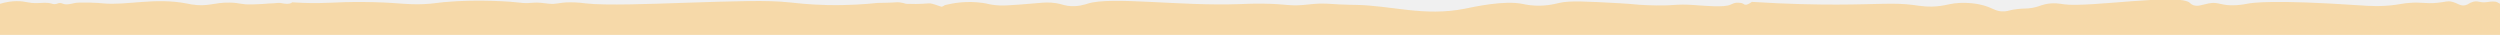
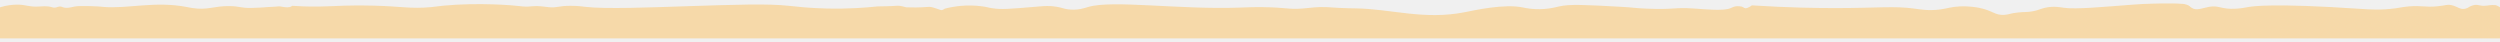
- <svg xmlns="http://www.w3.org/2000/svg" width="2149" height="30" viewBox="0 0 2149 30" fill="none">
-   <g clip-path="url(#clip0_1012_16011)">
-     <path d="M2149.49 3.437C2148.82 3.31 2146.44 1.521 2145.21 1.431C2141.22 1.147 2140.53 1.478 2137.53 1.837C2131.06 2.607 2130.6 0.304 2125.8 1.56C2122.29 2.48 2122.06 3.848 2119.15 4.506C2114.73 5.508 2112.53 2.54 2107.35 1.433C2103.49 0.61 2102.65 1.665 2095.24 2.398C2084.29 3.474 2082.24 1.538 2070.56 2.525C2065.69 2.936 2064.25 3.422 2059.58 4.08C2046.79 5.875 2036.74 5.15 2028.57 4.596C1953.62 -0.467 1936.03 2.398 1931.93 3.168C1930.26 3.482 1926.95 4.177 1922.23 4.462C1908.78 5.269 1907.72 1.253 1898.72 2.906C1893.1 3.938 1888.16 6.481 1883.86 3.684C1883.07 3.168 1882.57 2.659 1882.43 2.517C1873.79 -6.075 1795.18 6.742 1774.04 3.684C1771.25 3.28 1765.33 2.001 1757.89 3.684C1753.5 4.678 1752.3 5.86 1746.78 6.795C1742.07 7.595 1740.69 7.116 1734.89 7.7C1727.37 8.462 1727.22 9.524 1723.01 9.771C1714.58 10.272 1713.4 6.159 1701.04 3.684C1699.53 3.385 1693.02 2.136 1684.63 2.517C1677.09 2.861 1674.39 4.237 1667.83 5.112C1657.79 6.451 1650.41 5.06 1645.09 4.334C1628.48 2.069 1614.09 3.878 1579.07 3.946C1561.94 3.976 1537.11 3.602 1505.94 1.612C1505.94 1.612 1502.84 3.946 1500.77 4.073C1499.48 4.155 1499.19 3.572 1498.11 3.056C1497.25 2.652 1496.53 2.457 1494.96 2.383C1492.48 2.27 1491.24 2.211 1487.73 3.938C1482.19 6.66 1465.4 4.948 1456.2 4.327C1438.35 3.116 1440.17 5.419 1416.02 4.454C1404.38 3.99 1405.93 3.534 1391.99 2.772C1363.47 1.209 1349.2 0.423 1340.31 2.51C1336.48 3.407 1327.23 5.912 1315.12 4.454C1312.06 4.088 1309.89 3.594 1309.05 3.415C1293.09 0.042 1266.82 5.957 1259.44 7.43C1224.06 14.49 1195.82 4.566 1164.87 4.192C1163.35 4.177 1158.33 4.133 1151.43 3.804C1145.95 3.542 1143.5 3.295 1140.71 3.153C1131.86 2.719 1127.24 3.751 1119.78 4.32C1107.11 5.284 1106.14 3.4 1085.93 3.153C1076.68 3.041 1070.63 3.362 1065.52 3.542C1013.76 5.381 955.785 -3.226 935.281 3.026C932.791 3.789 926.096 6.212 917.708 4.97C913.927 4.409 912.637 3.527 908.015 2.764C902.095 1.792 897.666 2.173 892.253 2.637C866.209 4.851 861.161 5.187 853.75 4.192C848.851 3.534 849.545 3.19 844.706 2.51C831.061 0.588 819.676 2.51 812.145 4.454C812.145 4.454 810.333 5.748 809.305 5.748C808.276 5.748 801.55 2.637 798.449 2.899C795.347 3.16 789.792 3.415 787.339 3.415C784.886 3.415 779.846 3.288 779.07 3.288C778.295 3.288 774.418 1.605 770.287 1.994C766.149 2.383 754.399 2.51 754.399 2.51C744.393 3.579 729.227 4.746 710.729 4.327C695.138 3.968 684.163 2.637 678.042 1.994C659.729 0.065 634.916 0.88 585.274 2.51C562.063 3.273 520.019 4.948 503.362 2.899C501.289 2.644 496.652 1.971 490.187 1.994C479.533 2.031 479.324 3.908 471.585 3.16C467.715 2.787 462.66 1.822 457.5 2.383C457.016 2.435 455.815 2.577 454.138 2.644C450.26 2.787 447.405 2.36 446.644 2.256C441.529 1.553 411.333 -0.975 381.27 1.867C374.149 2.54 375.961 2.667 370.161 3.16C352.162 4.686 345.832 2.487 321.585 1.867C308.76 1.538 297.852 1.822 296.264 1.867C286.623 2.136 282.545 2.555 273.911 2.645C264.166 2.749 256.233 2.353 251.043 1.994C251.043 1.994 250.395 3.288 246.905 3.288C243.416 3.288 241.09 2.248 239.151 2.51C237.212 2.772 231.531 3.026 230.756 3.026C230.756 3.026 225.827 3.564 216.418 3.804C207.023 4.043 206.643 2.428 197.815 2.248C183.41 1.949 178.973 6.122 164.613 3.804C162.906 3.527 162.526 3.4 160.609 3.026C133.067 -2.306 109.26 4.813 88.517 2.899C86.847 2.742 82.843 2.315 77.273 2.248C70.056 2.166 66.44 2.121 64.099 2.637C61.743 3.153 56.993 4.477 53.891 3.153C53.556 3.011 53.019 2.742 52.214 2.637C50.245 2.368 49.284 3.377 47.308 3.542C45.928 3.654 45.004 3.288 44.079 3.026C40.396 1.986 36.027 2.495 32.709 2.637C23.956 3.018 22.554 0.85 14.106 0.992C10.654 1.052 5.629 1.5 -0.493 3.415L-0.493 136.498L2149.49 136.498V3.437Z" fill="#F6D9A9" />
+ <svg xmlns="http://www.w3.org/2000/svg" width="2149" height="36" viewBox="0 0 2149 36" fill="none">
+   <mask id="mask0_1282_17634" style="mask-type:luminance" maskUnits="userSpaceOnUse" x="0" y="3" width="2149" height="30">
+     <path d="M2149 33H0V3H2149V33Z" fill="white" />
+   </mask>
+   <g mask="url(#mask0_1282_17634)">
+     <path d="M2149.49 6.437C2148.82 6.31 2146.44 4.521 2145.21 4.431C2141.22 4.147 2140.53 4.478 2137.53 4.837C2131.06 5.607 2130.6 3.304 2125.8 4.56C2122.29 5.48 2122.06 6.848 2119.15 7.506C2114.73 8.508 2112.53 5.54 2107.35 4.433C2103.49 3.61 2102.65 4.665 2095.24 5.398C2084.29 6.474 2082.24 4.538 2070.56 5.525C2065.69 5.936 2064.25 6.422 2059.58 7.08C2046.79 8.875 2036.74 8.15 2028.57 7.596C1953.62 2.533 1936.03 5.398 1931.93 6.168C1930.26 6.482 1926.95 7.177 1922.23 7.462C1908.78 8.269 1907.72 4.253 1898.72 5.906C1893.1 6.938 1888.16 9.481 1883.86 6.684C1883.07 6.168 1882.57 5.659 1882.43 5.517C1873.79 -3.075 1795.18 9.742 1774.04 6.684C1771.25 6.28 1765.33 5.001 1757.89 6.684C1753.5 7.678 1752.3 8.86 1746.78 9.795C1742.07 10.595 1740.69 10.116 1734.89 10.7C1727.37 11.462 1727.22 12.524 1723.01 12.771C1714.58 13.272 1713.4 9.159 1701.04 6.684C1699.53 6.385 1693.02 5.136 1684.63 5.517C1677.09 5.861 1674.39 7.237 1667.83 8.112C1657.79 9.451 1650.41 8.06 1645.09 7.334C1628.48 5.069 1614.09 6.878 1579.07 6.946C1561.94 6.975 1537.11 6.602 1505.94 4.612C1505.94 4.612 1502.84 6.946 1500.77 7.073C1499.48 7.155 1499.19 6.572 1498.11 6.056C1497.25 5.652 1496.53 5.457 1494.96 5.383C1492.48 5.27 1491.24 5.211 1487.73 6.938C1482.19 9.66 1465.4 7.948 1456.2 7.327C1438.35 6.115 1440.17 8.419 1416.02 7.454C1404.38 6.99 1405.93 6.534 1391.99 5.772C1363.47 4.209 1349.2 3.423 1340.31 5.51C1336.48 6.407 1327.23 8.912 1315.12 7.454C1312.06 7.088 1309.89 6.594 1309.05 6.415C1293.09 3.042 1266.82 8.957 1259.44 10.43C1224.06 17.49 1195.82 7.566 1164.87 7.192C1163.35 7.177 1158.33 7.133 1151.43 6.804C1145.95 6.542 1143.5 6.295 1140.71 6.153C1131.86 5.719 1127.24 6.751 1119.78 7.32C1107.11 8.284 1106.14 6.4 1085.93 6.153C1076.68 6.041 1070.63 6.362 1065.52 6.542C1013.76 8.381 955.785 -0.226 935.281 6.026C932.791 6.789 926.096 9.212 917.708 7.97C913.927 7.409 912.637 6.527 908.015 5.764C902.095 4.792 897.666 5.173 892.253 5.637C866.209 7.85 861.161 8.187 853.75 7.192C848.851 6.534 849.545 6.19 844.706 5.51C831.061 3.588 819.676 5.51 812.145 7.454C812.145 7.454 810.333 8.748 809.305 8.748C808.276 8.748 801.55 5.637 798.449 5.899C795.347 6.16 789.792 6.415 787.339 6.415C784.886 6.415 779.846 6.288 779.07 6.288C778.295 6.288 774.418 4.605 770.287 4.994C766.149 5.383 754.399 5.51 754.399 5.51C744.393 6.579 729.227 7.746 710.729 7.327C695.138 6.968 684.163 5.637 678.042 4.994C659.729 3.064 634.916 3.88 585.274 5.51C562.063 6.273 520.019 7.948 503.362 5.899C501.289 5.644 496.652 4.971 490.187 4.994C479.533 5.031 479.324 6.908 471.585 6.16C467.715 5.787 462.66 4.822 457.5 5.383C457.016 5.435 455.815 5.577 454.138 5.644C450.26 5.787 447.405 5.36 446.644 5.256C441.529 4.553 411.333 2.025 381.27 4.867C374.149 5.54 375.961 5.667 370.161 6.16C352.162 7.686 345.832 5.487 321.585 4.867C308.76 4.538 297.852 4.822 296.264 4.867C286.623 5.136 282.545 5.555 273.911 5.644C264.166 5.749 256.233 5.353 251.043 4.994C251.043 4.994 250.395 6.288 246.905 6.288C243.416 6.288 241.09 5.248 239.151 5.51C237.212 5.772 231.531 6.026 230.756 6.026C230.756 6.026 225.827 6.564 216.418 6.804C207.023 7.043 206.643 5.428 197.815 5.248C183.41 4.949 178.973 9.122 164.613 6.804C162.906 6.527 162.526 6.4 160.609 6.026C133.067 0.694 109.26 7.813 88.517 5.899C86.847 5.742 82.843 5.315 77.273 5.248C70.056 5.166 66.44 5.121 64.099 5.637C61.743 6.153 56.993 7.477 53.891 6.153C53.556 6.011 53.019 5.742 52.214 5.637C50.245 5.368 49.284 6.377 47.308 6.542C45.928 6.654 45.004 6.288 44.079 6.026C40.396 4.986 36.027 5.495 32.709 5.637C23.956 6.018 22.554 3.85 14.106 3.992C10.654 4.052 5.629 4.5 -0.493 6.415L-0.493 139.498H2149.49V6.437Z" fill="#F6D9A9" />
  </g>
-   <defs>
-     <clipPath id="clip0_1012_16011">
-       <rect width="2149" height="30" fill="white" transform="matrix(1 0 0 -1 0 30)" />
-     </clipPath>
-   </defs>
</svg>
